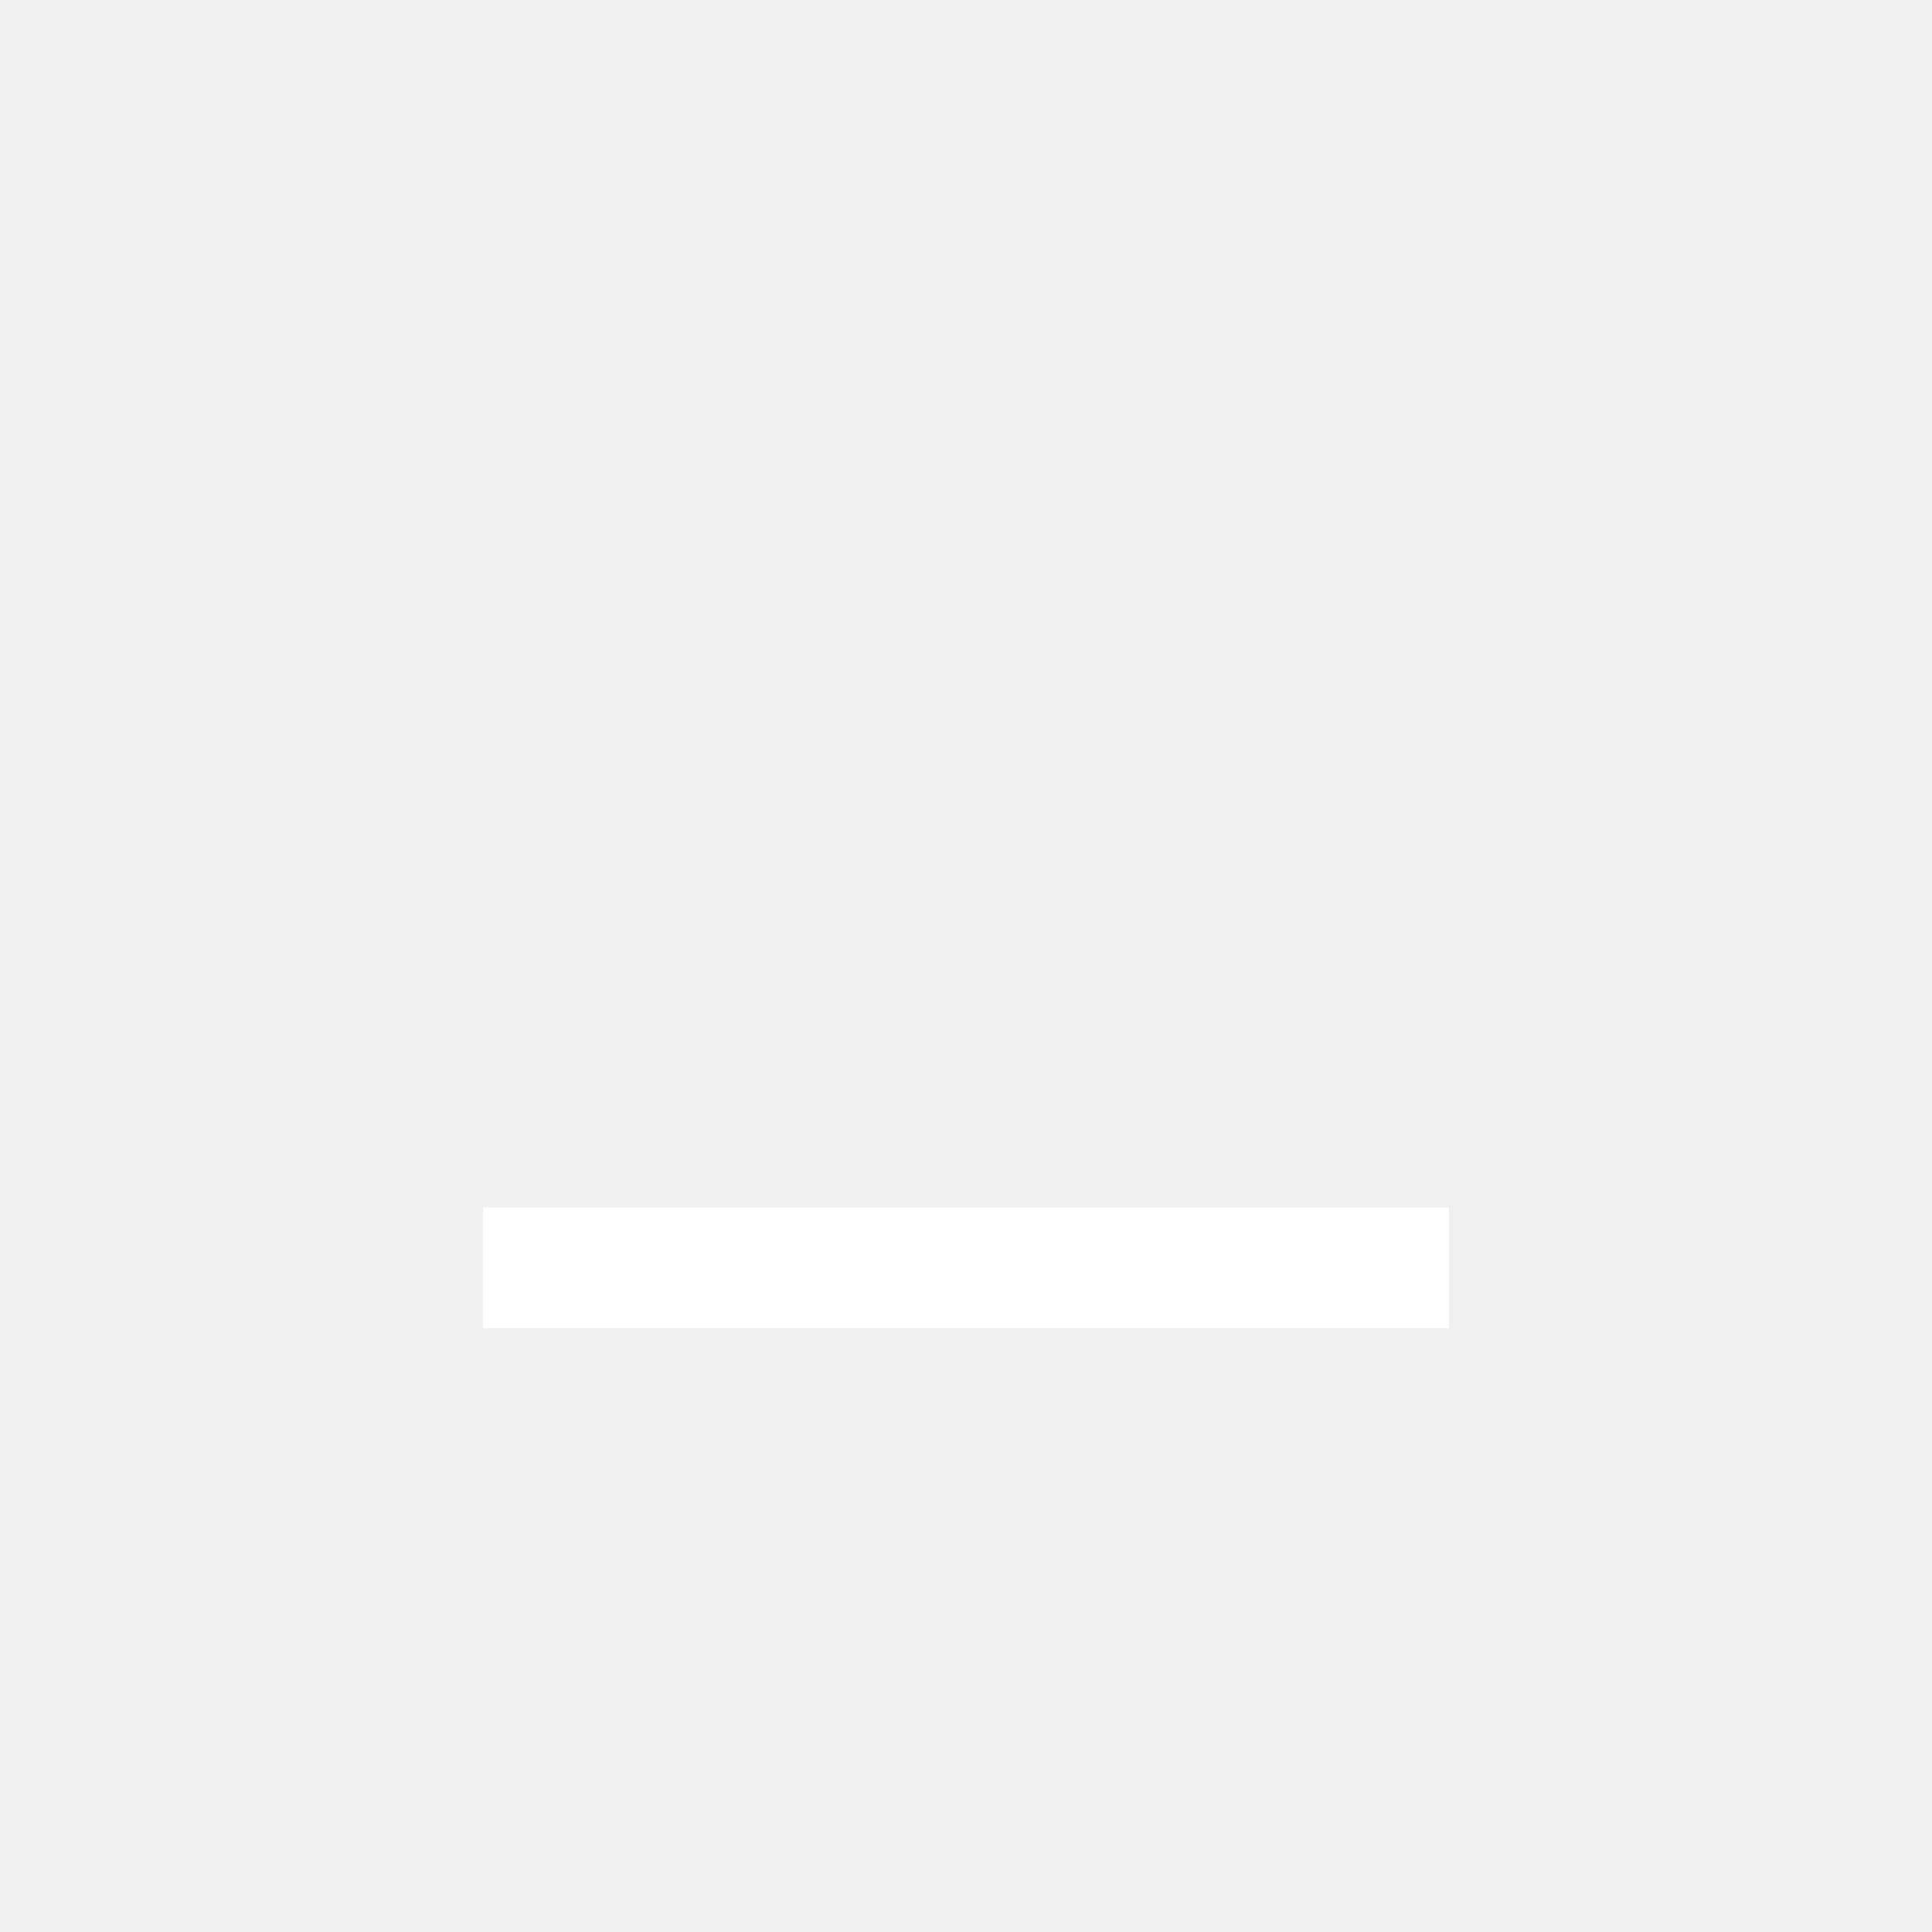
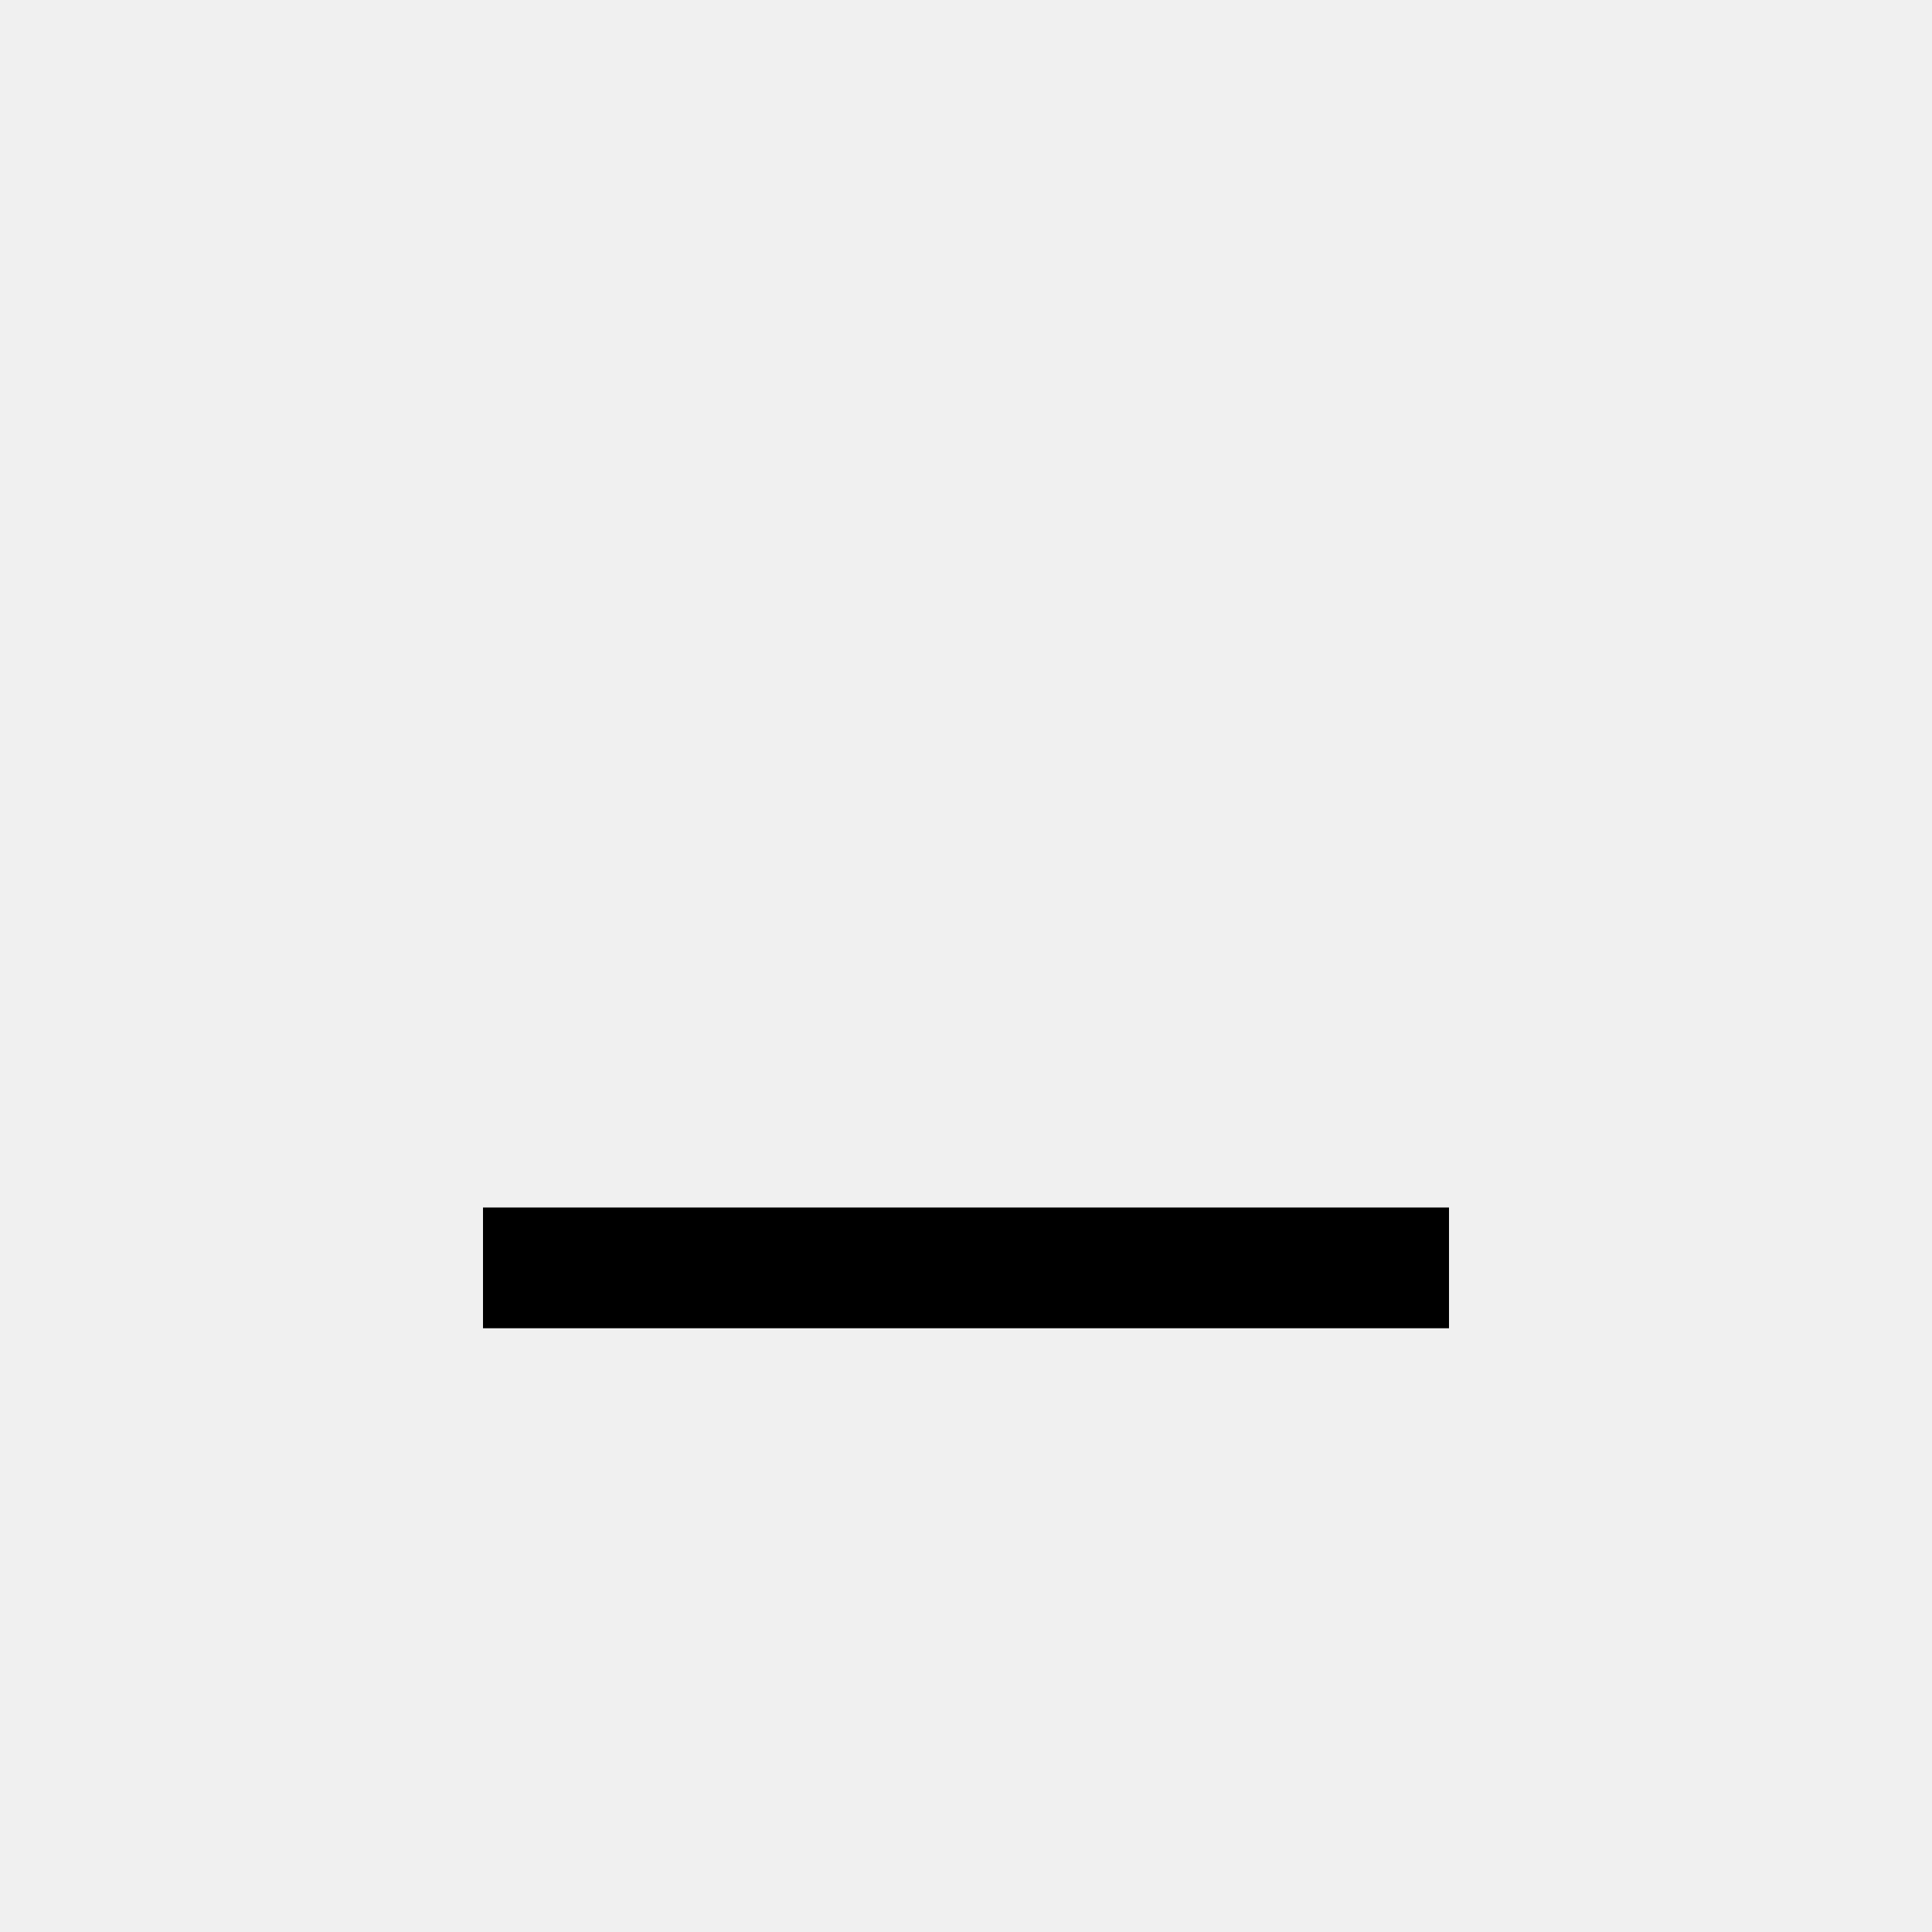
<svg xmlns="http://www.w3.org/2000/svg" width="16" height="16">
-   <path style="line-height:normal;font-variant-ligatures:normal;font-variant-position:normal;font-variant-caps:normal;font-variant-numeric:normal;font-variant-alternates:normal;font-feature-settings:normal;text-indent:0;text-align:start;text-decoration-line:none;text-decoration-style:solid;text-decoration-color:#000;text-transform:none;text-orientation:mixed;shape-padding:0;isolation:auto;mix-blend-mode:normal" fill="#fff" d="M4 10v1h8v-1z" color="#000" font-family="sans-serif" font-weight="400" overflow="visible" white-space="normal" />
+   <path style="line-height:normal;font-variant-ligatures:normal;font-variant-position:normal;font-variant-caps:normal;font-variant-numeric:normal;font-variant-alternates:normal;font-feature-settings:normal;text-indent:0;text-align:start;text-decoration-line:none;text-decoration-style:solid;text-decoration-color:#000;text-transform:none;text-orientation:mixed;shape-padding:0;isolation:auto;mix-blend-mode:normal" fill="#000000" d="M4 10v1h8v-1z" color="#000" font-family="sans-serif" font-weight="400" overflow="visible" white-space="normal" />
</svg>
